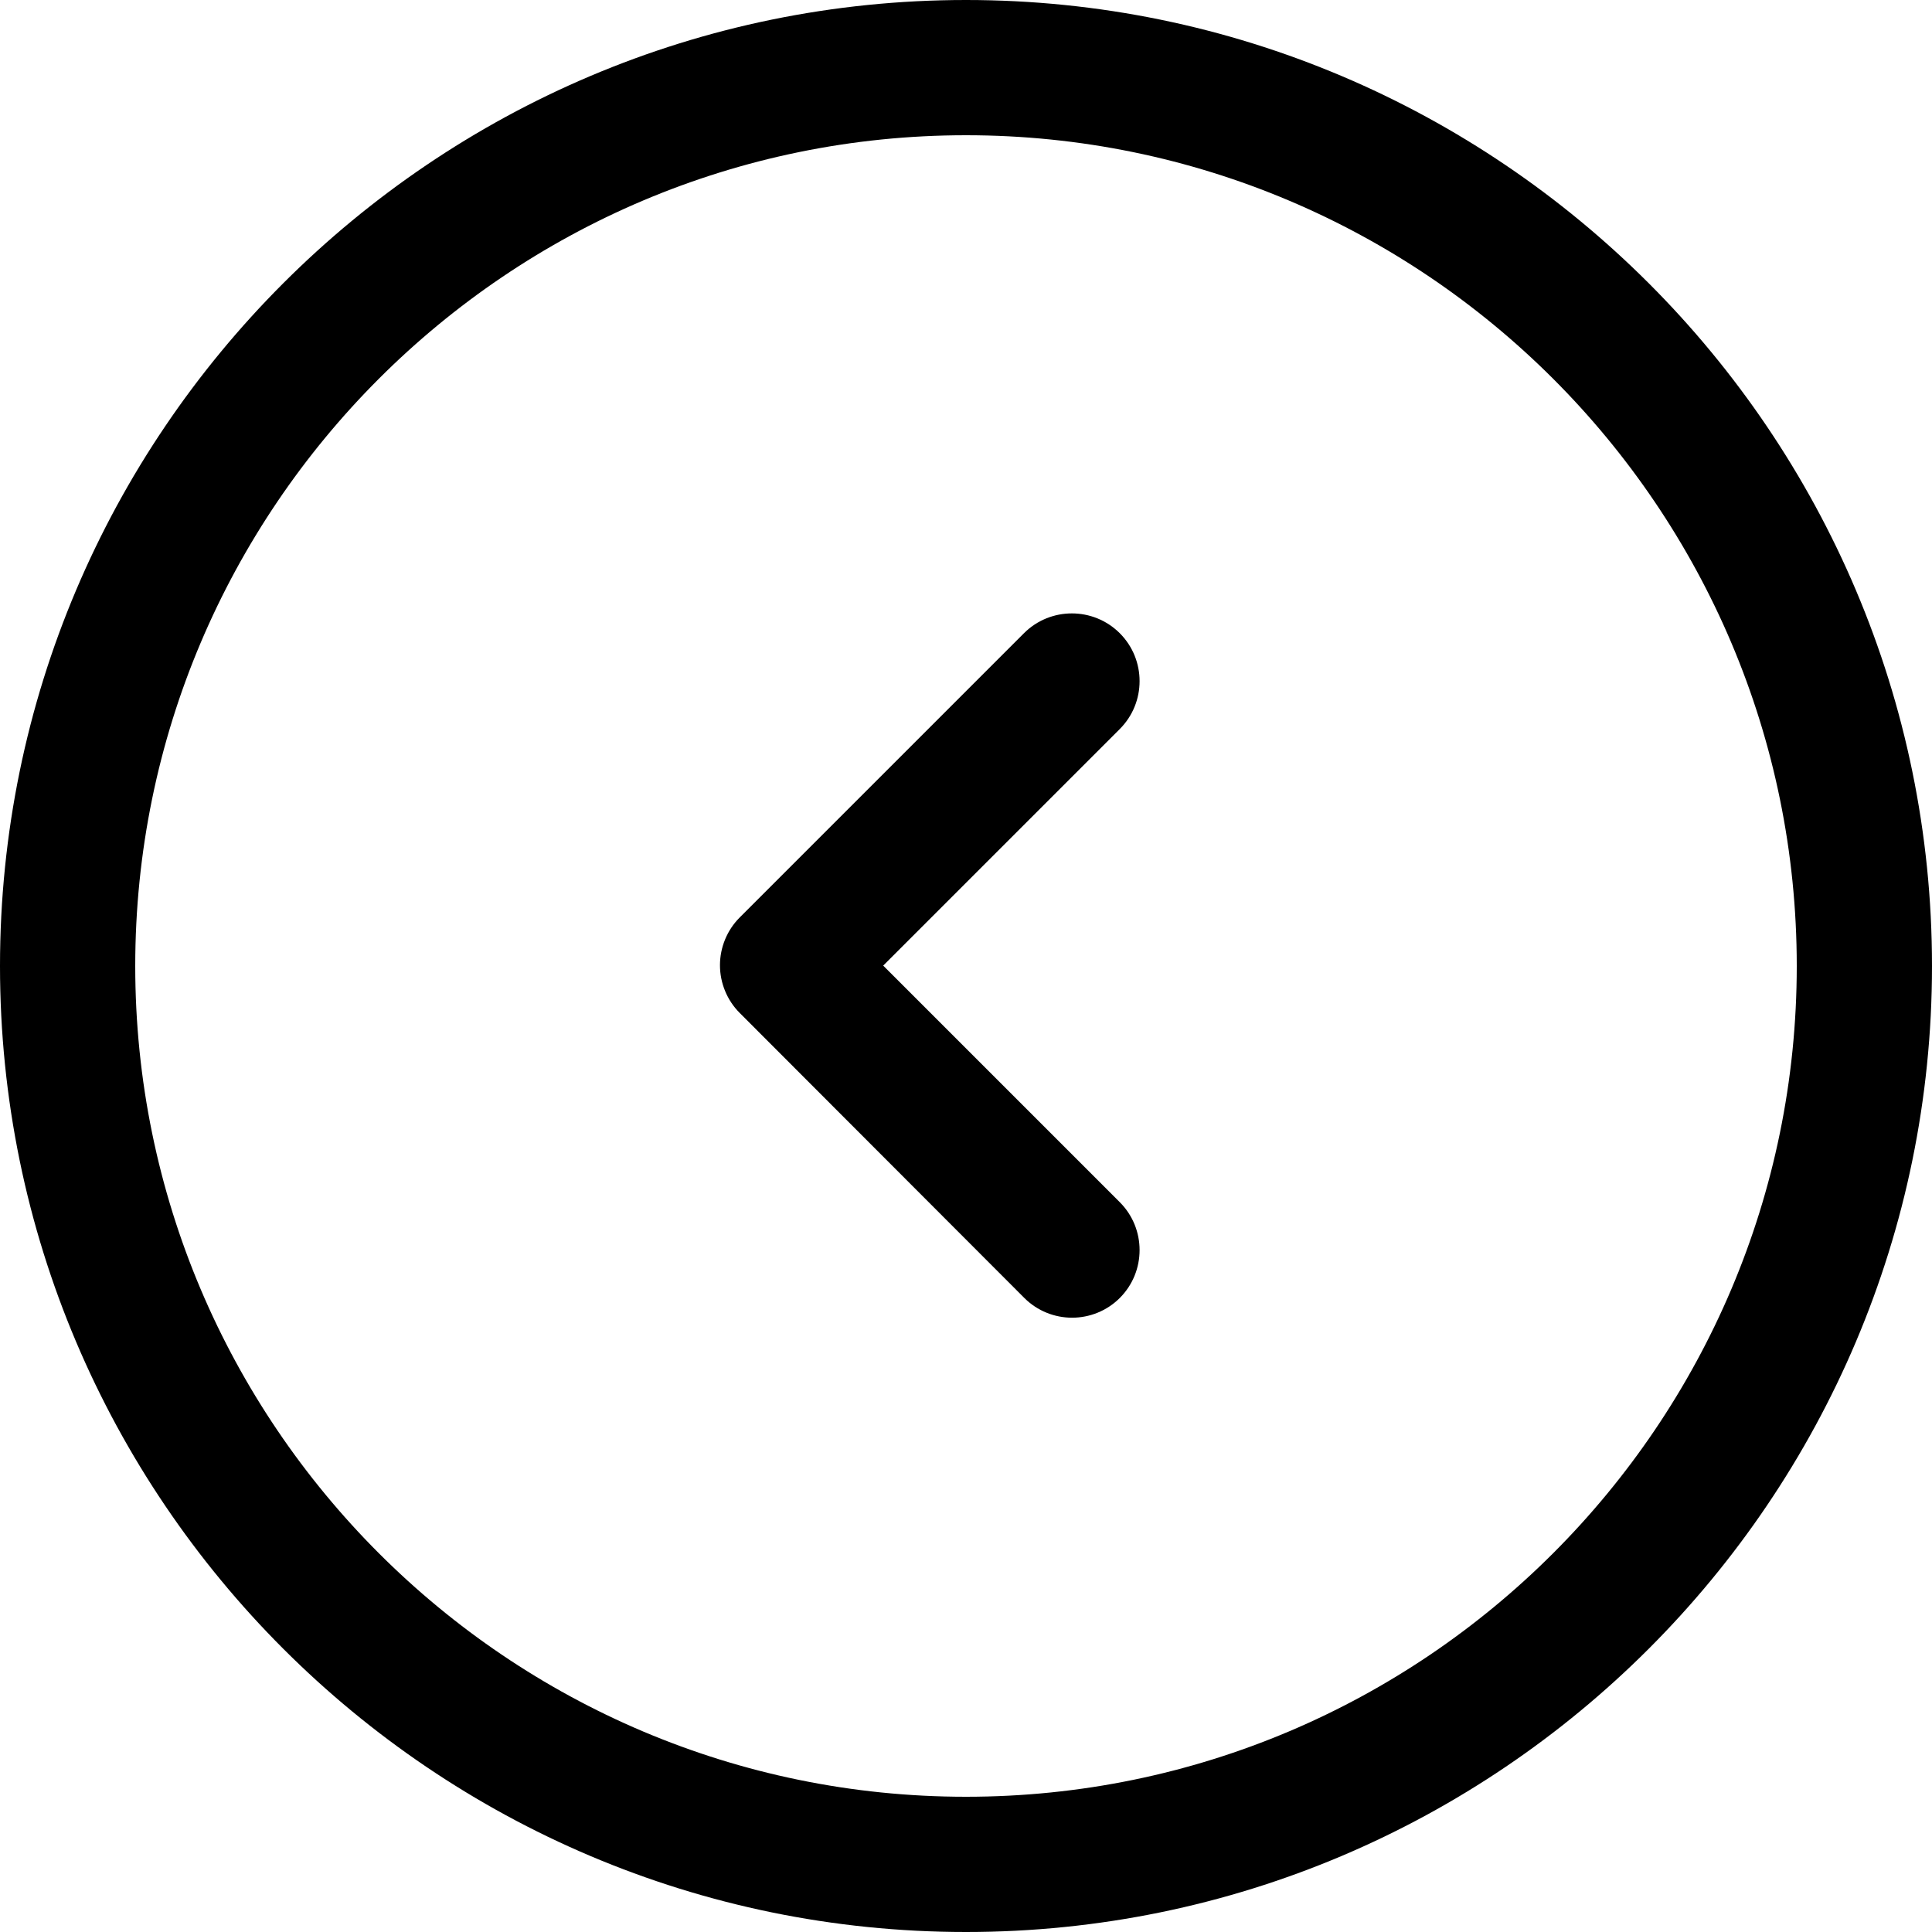
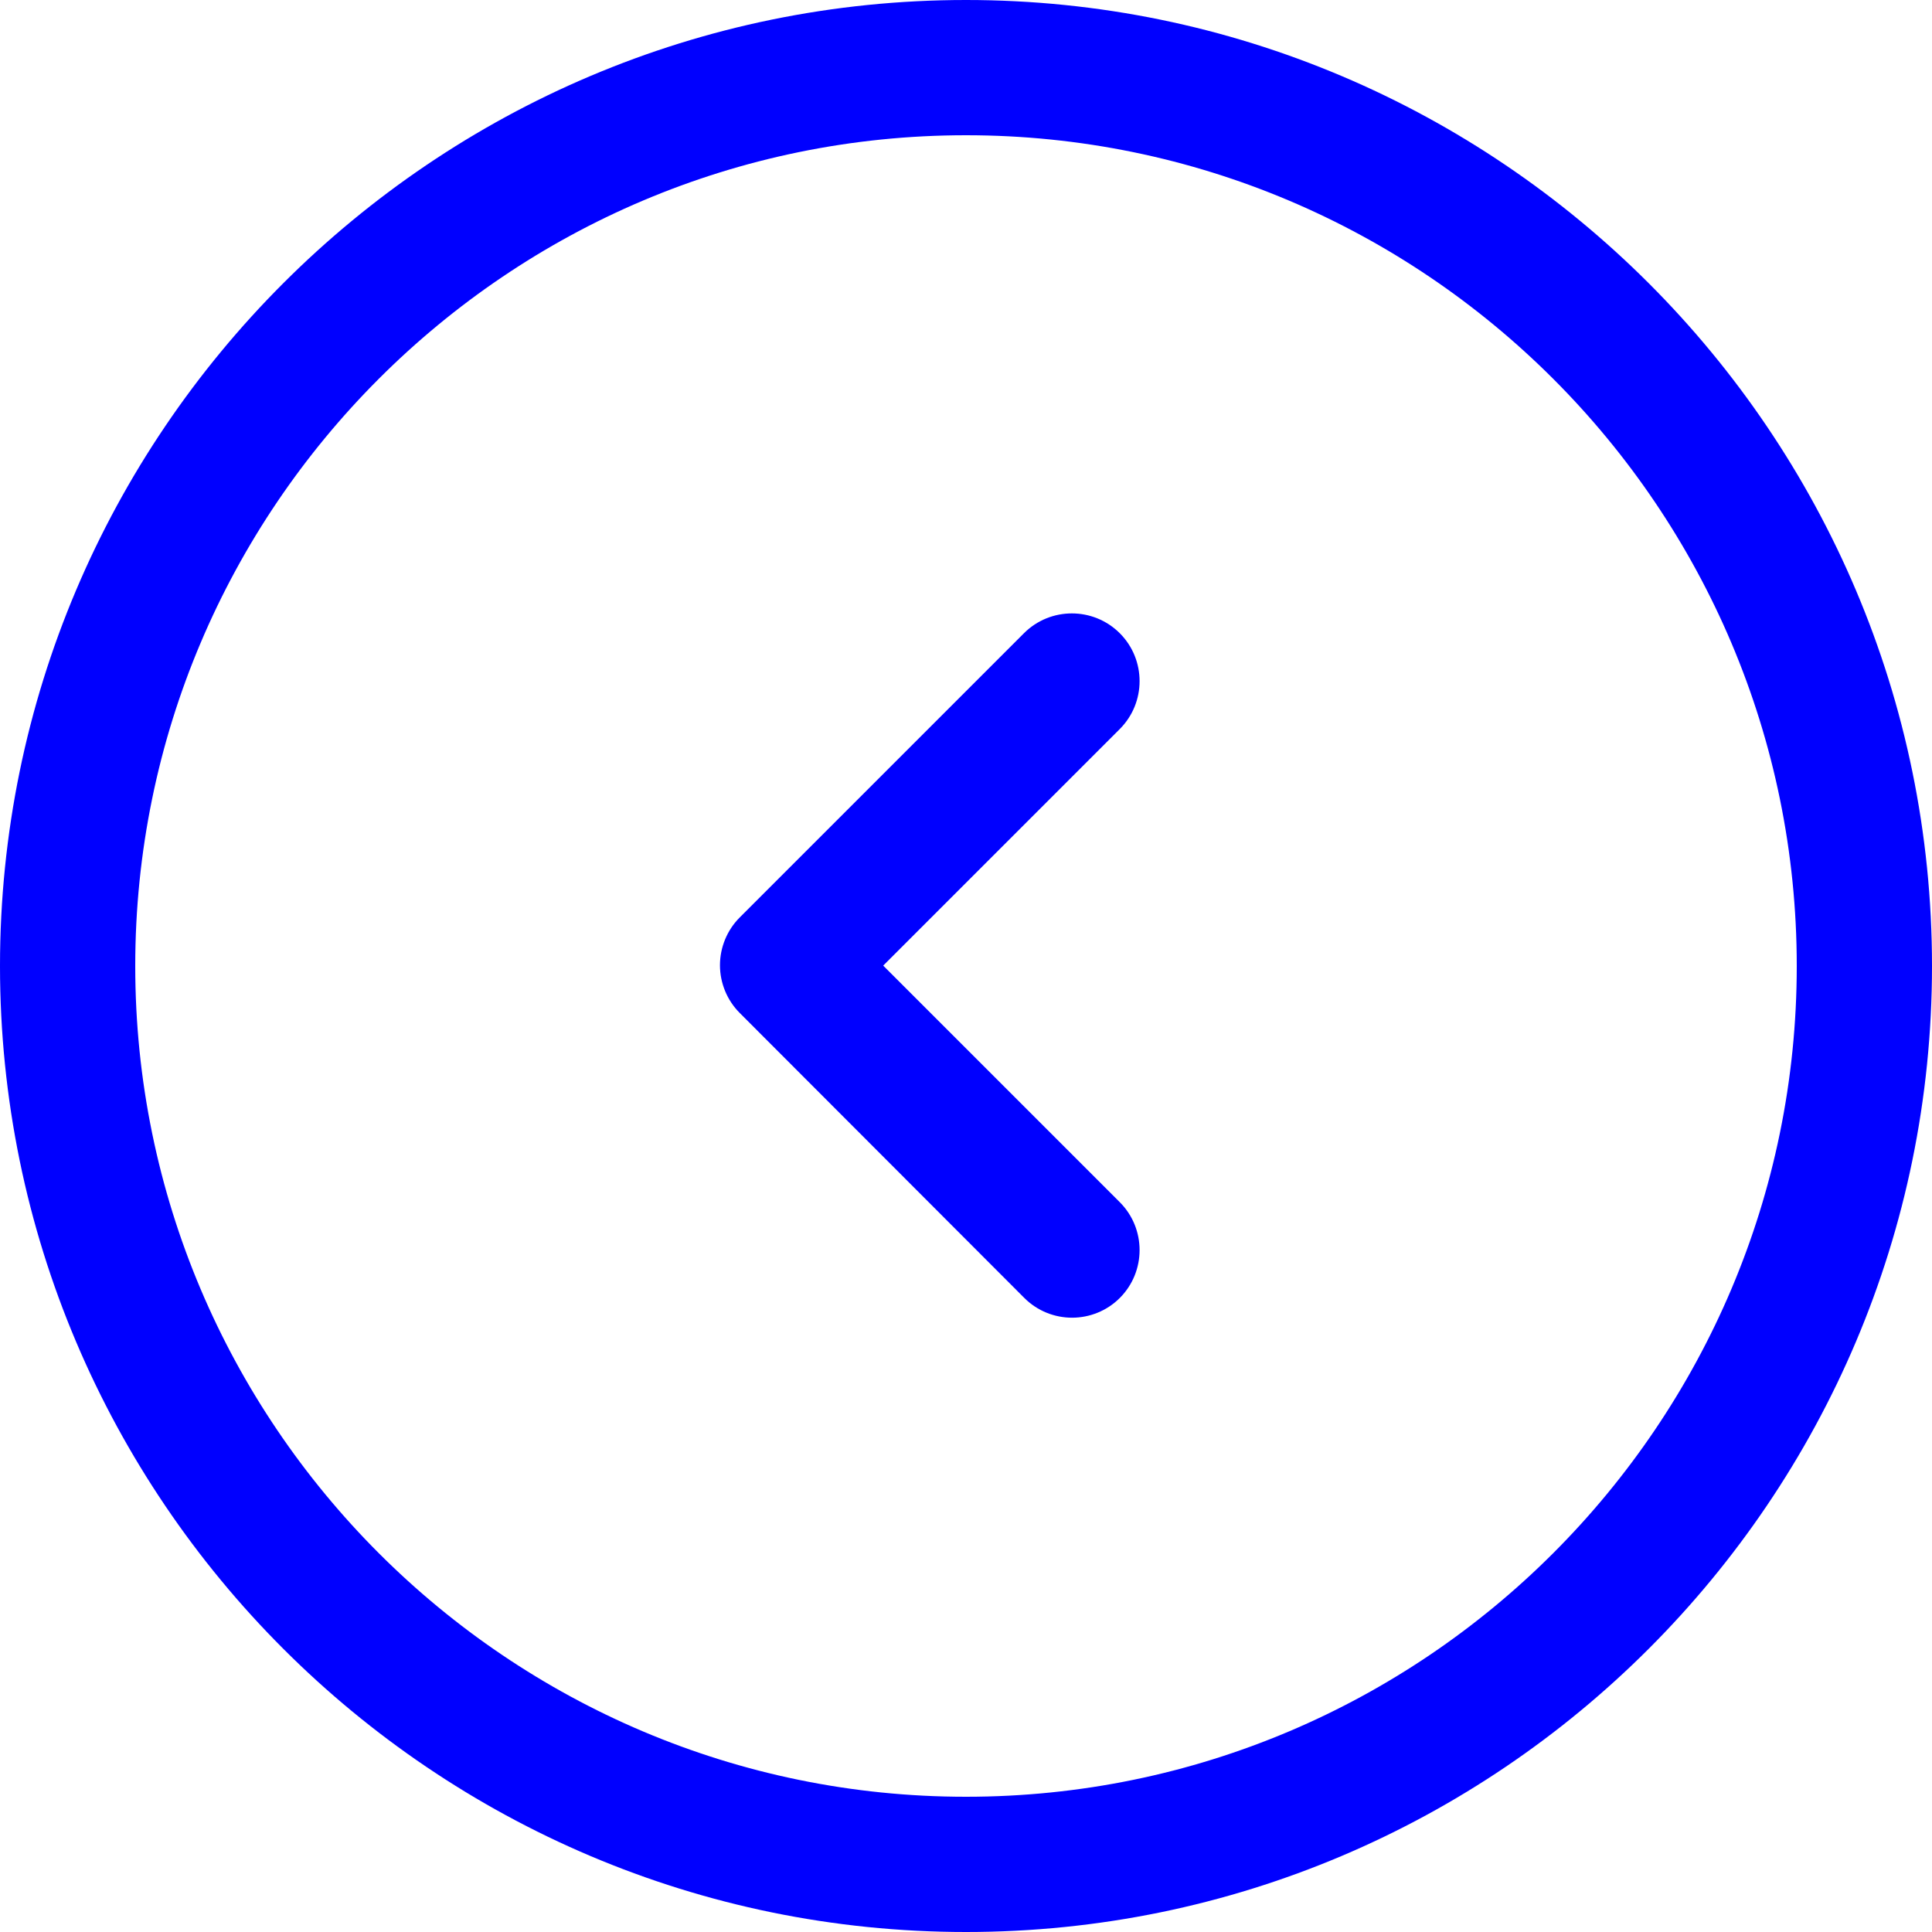
- <svg xmlns="http://www.w3.org/2000/svg" version="1.1" id="Capa_1" x="0px" y="0px" viewBox="0 0 490 490" style="enable-background:new 0 0 490 490;" xml:space="preserve">
+ <svg xmlns="http://www.w3.org/2000/svg" version="1.1" id="Capa_1" x="0px" y="0px" viewBox="0 0 490 490" fill="blue" style="enable-background:new 0 0 490 490;" xml:space="preserve">
  <g>
    <g>
      <g>
        <path d="M245,490c135.1,0,245-109.9,245-245S380.1,0,245,0S0,109.9,0,245S109.9,490,245,490z M245,34.3     c116.2,0,210.7,94.5,210.7,210.7S361.2,455.7,245,455.7S34.3,361.2,34.3,245S128.8,34.3,245,34.3z" />
        <path d="M259.8,329.2c3.3,3.3,7.7,5,12.1,5s8.8-1.7,12.1-5c6.7-6.7,6.7-17.6,0-24.3l-60-60l60-60c6.7-6.7,6.7-17.6,0-24.3     s-17.6-6.7-24.3,0l-72.1,72.1c-3.2,3.2-5,7.6-5,12.1s1.8,8.9,5,12.1L259.8,329.2z" />
      </g>
    </g>
    <g>
	</g>
    <g>
	</g>
    <g>
	</g>
    <g>
	</g>
    <g>
	</g>
    <g>
	</g>
    <g>
	</g>
    <g>
	</g>
    <g>
	</g>
    <g>
	</g>
    <g>
	</g>
    <g>
	</g>
    <g>
	</g>
    <g>
	</g>
    <g>
	</g>
  </g>
  <g>
</g>
  <g>
</g>
  <g>
</g>
  <g>
</g>
  <g>
</g>
  <g>
</g>
  <g>
</g>
  <g>
</g>
  <g>
</g>
  <g>
</g>
  <g>
</g>
  <g>
</g>
  <g>
</g>
  <g>
</g>
  <g>
</g>
</svg>
